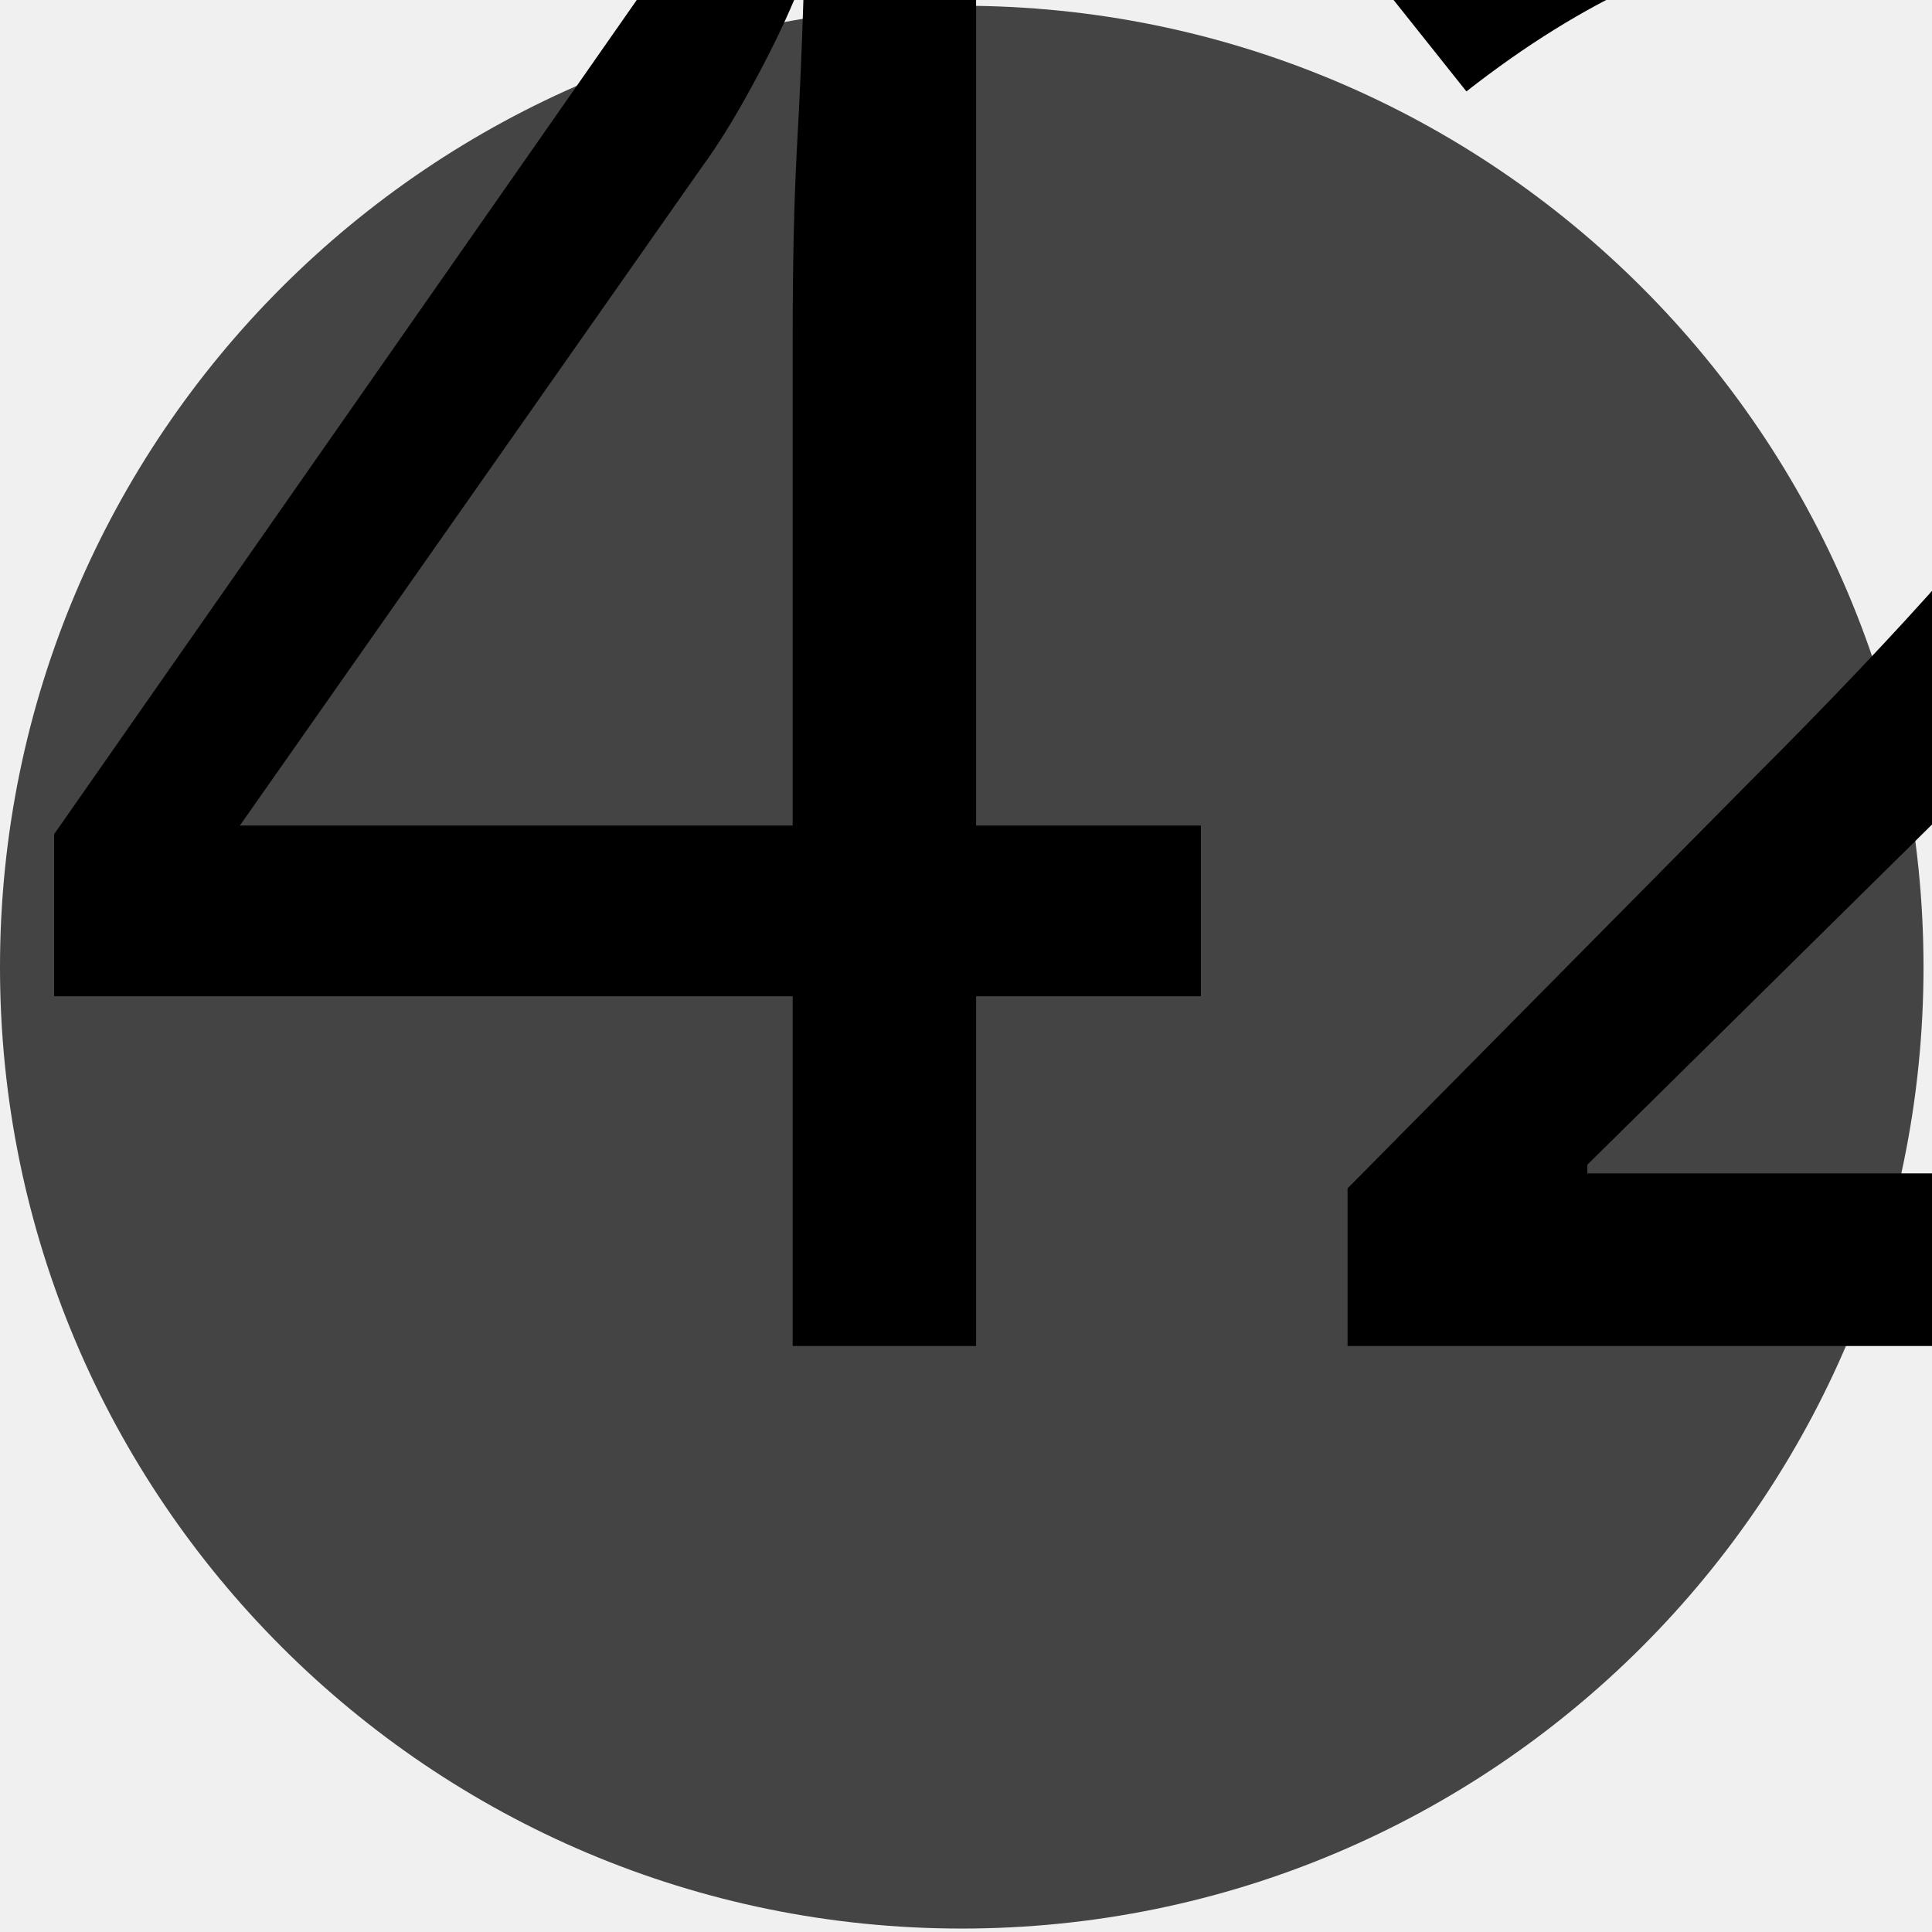
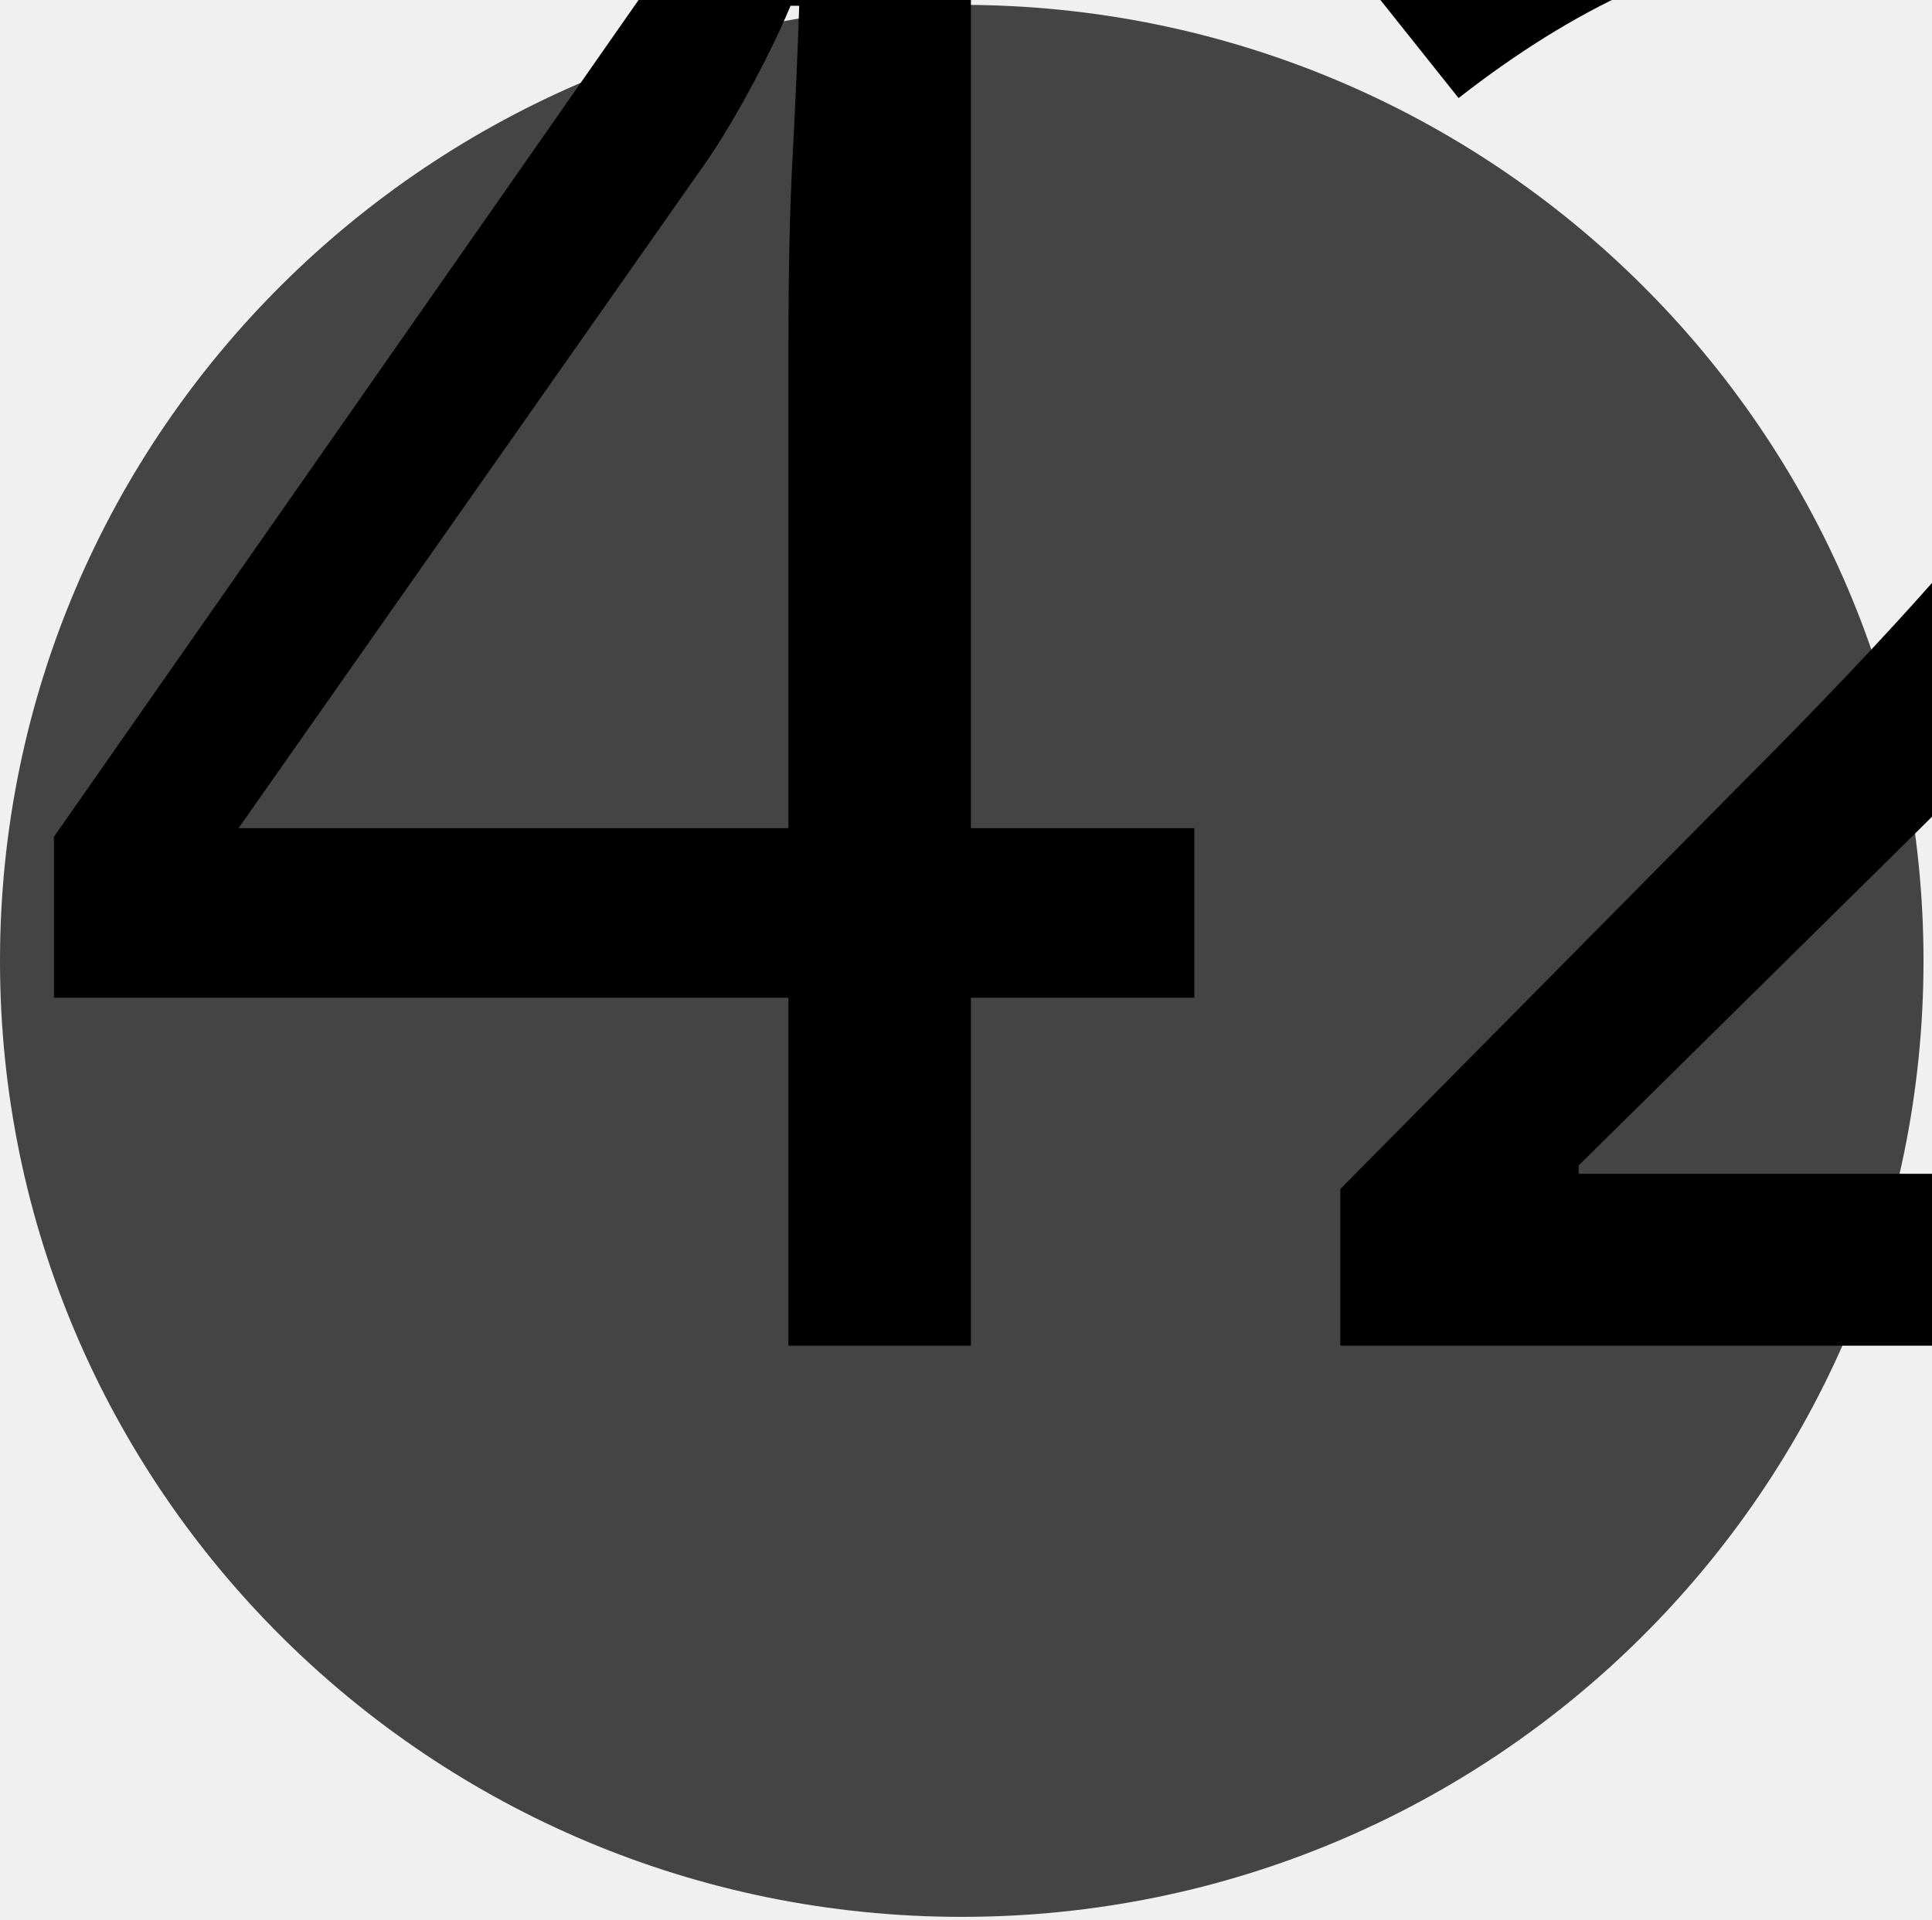
- <svg xmlns="http://www.w3.org/2000/svg" width="157px" height="157px" viewBox="0 0 157 157" version="1.1">
+ <svg xmlns="http://www.w3.org/2000/svg" width="157px" height="156px" viewBox="0 0 157 156" version="1.1">
  <defs />
  <g id="Page-1" stroke="none" stroke-width="1" fill="none" fill-rule="evenodd">
    <g id="logo" transform="translate(0, -13)">
      <g id="Page-1">
-         <g id="Logo" transform="translate(0, 0.342825)">
-           <ellipse id="Oval-1" fill="#444444" cx="78.155" cy="91.251" rx="78.155" ry="78.126" />
-           <g id="42" transform="translate(1.066667, 0)" font-size="175.479" font-family="Plantagenet Cherokee" fill="#FFFFFF" font-weight="normal">
+         <g id="Logo" transform="translate(0, 0.340972)">
+           <ellipse id="Oval-1" fill="#444444" cx="78.155" cy="90.758" rx="78.155" ry="77.704" />
+           <g id="42" transform="translate(1.066667, 0)" font-size="174.531" font-family="Plantagenet Cherokee" fill="#FFFFFF" font-weight="normal">
            <text>
-               <tspan x="-0.356" y="122.037" fill="#000000">42</tspan>
+               <tspan x="-0.356" y="122.036" fill="#000000">42</tspan>
            </text>
          </g>
        </g>
      </g>
    </g>
  </g>
</svg>
